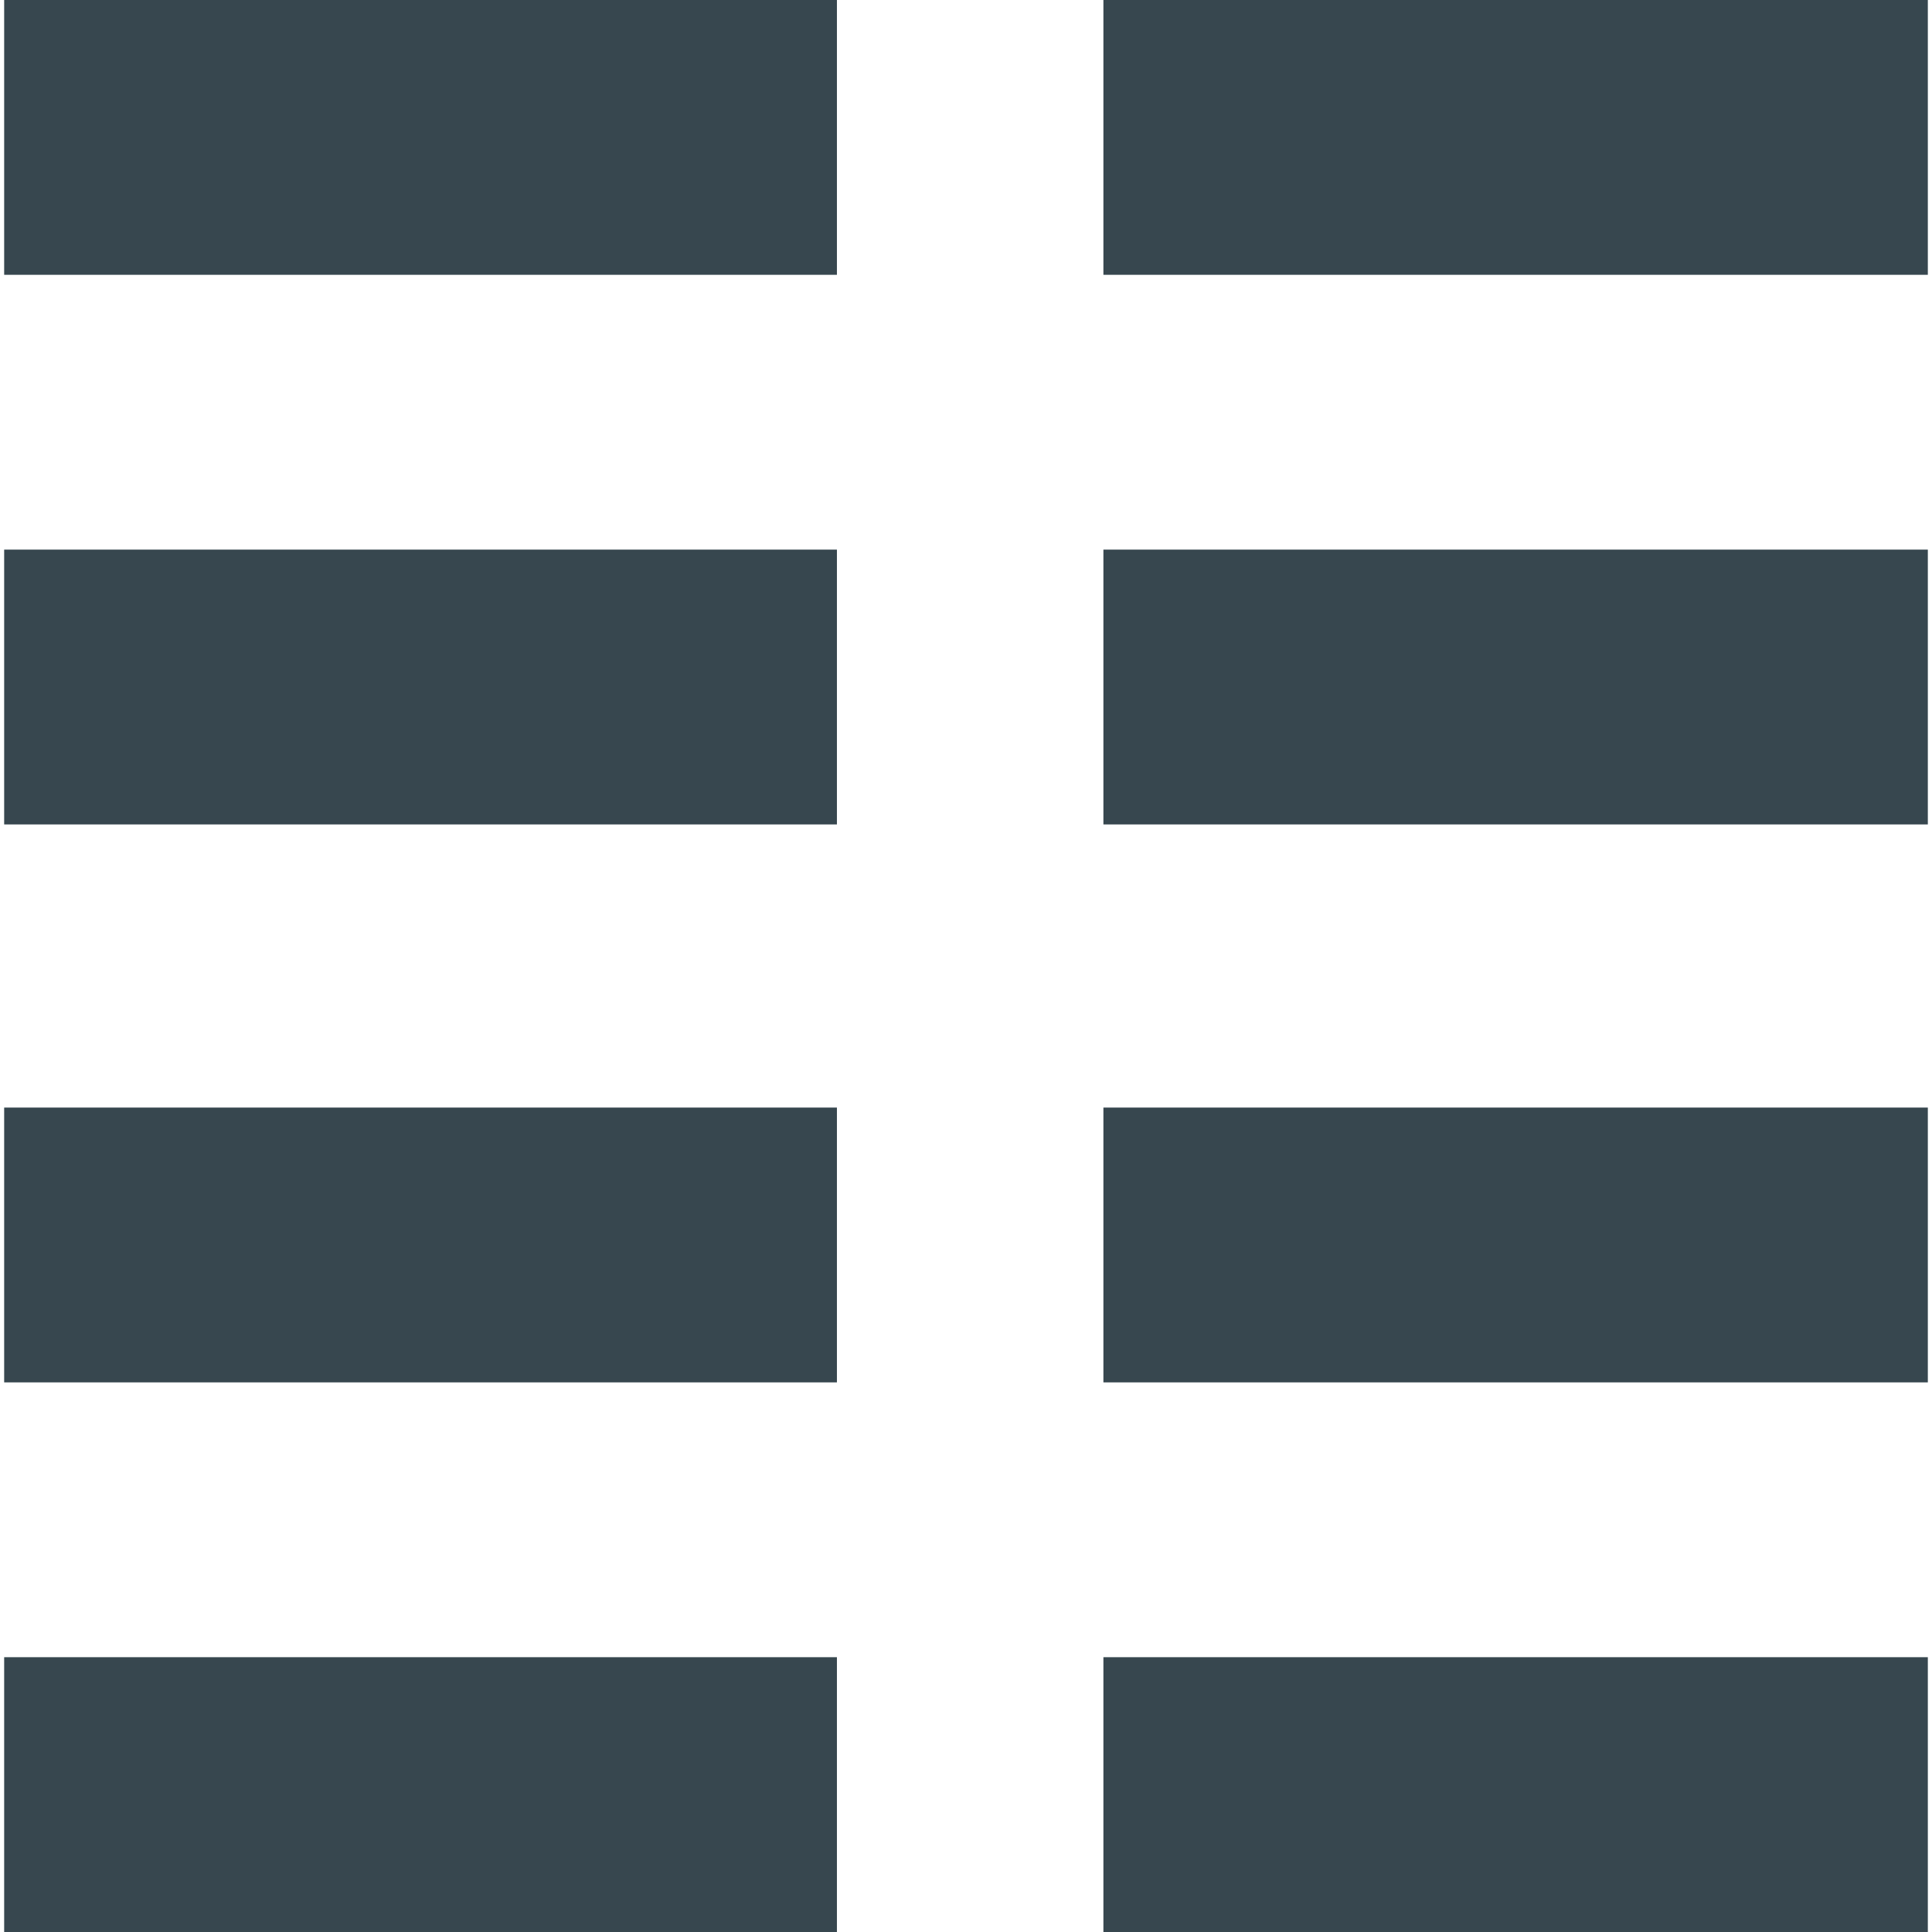
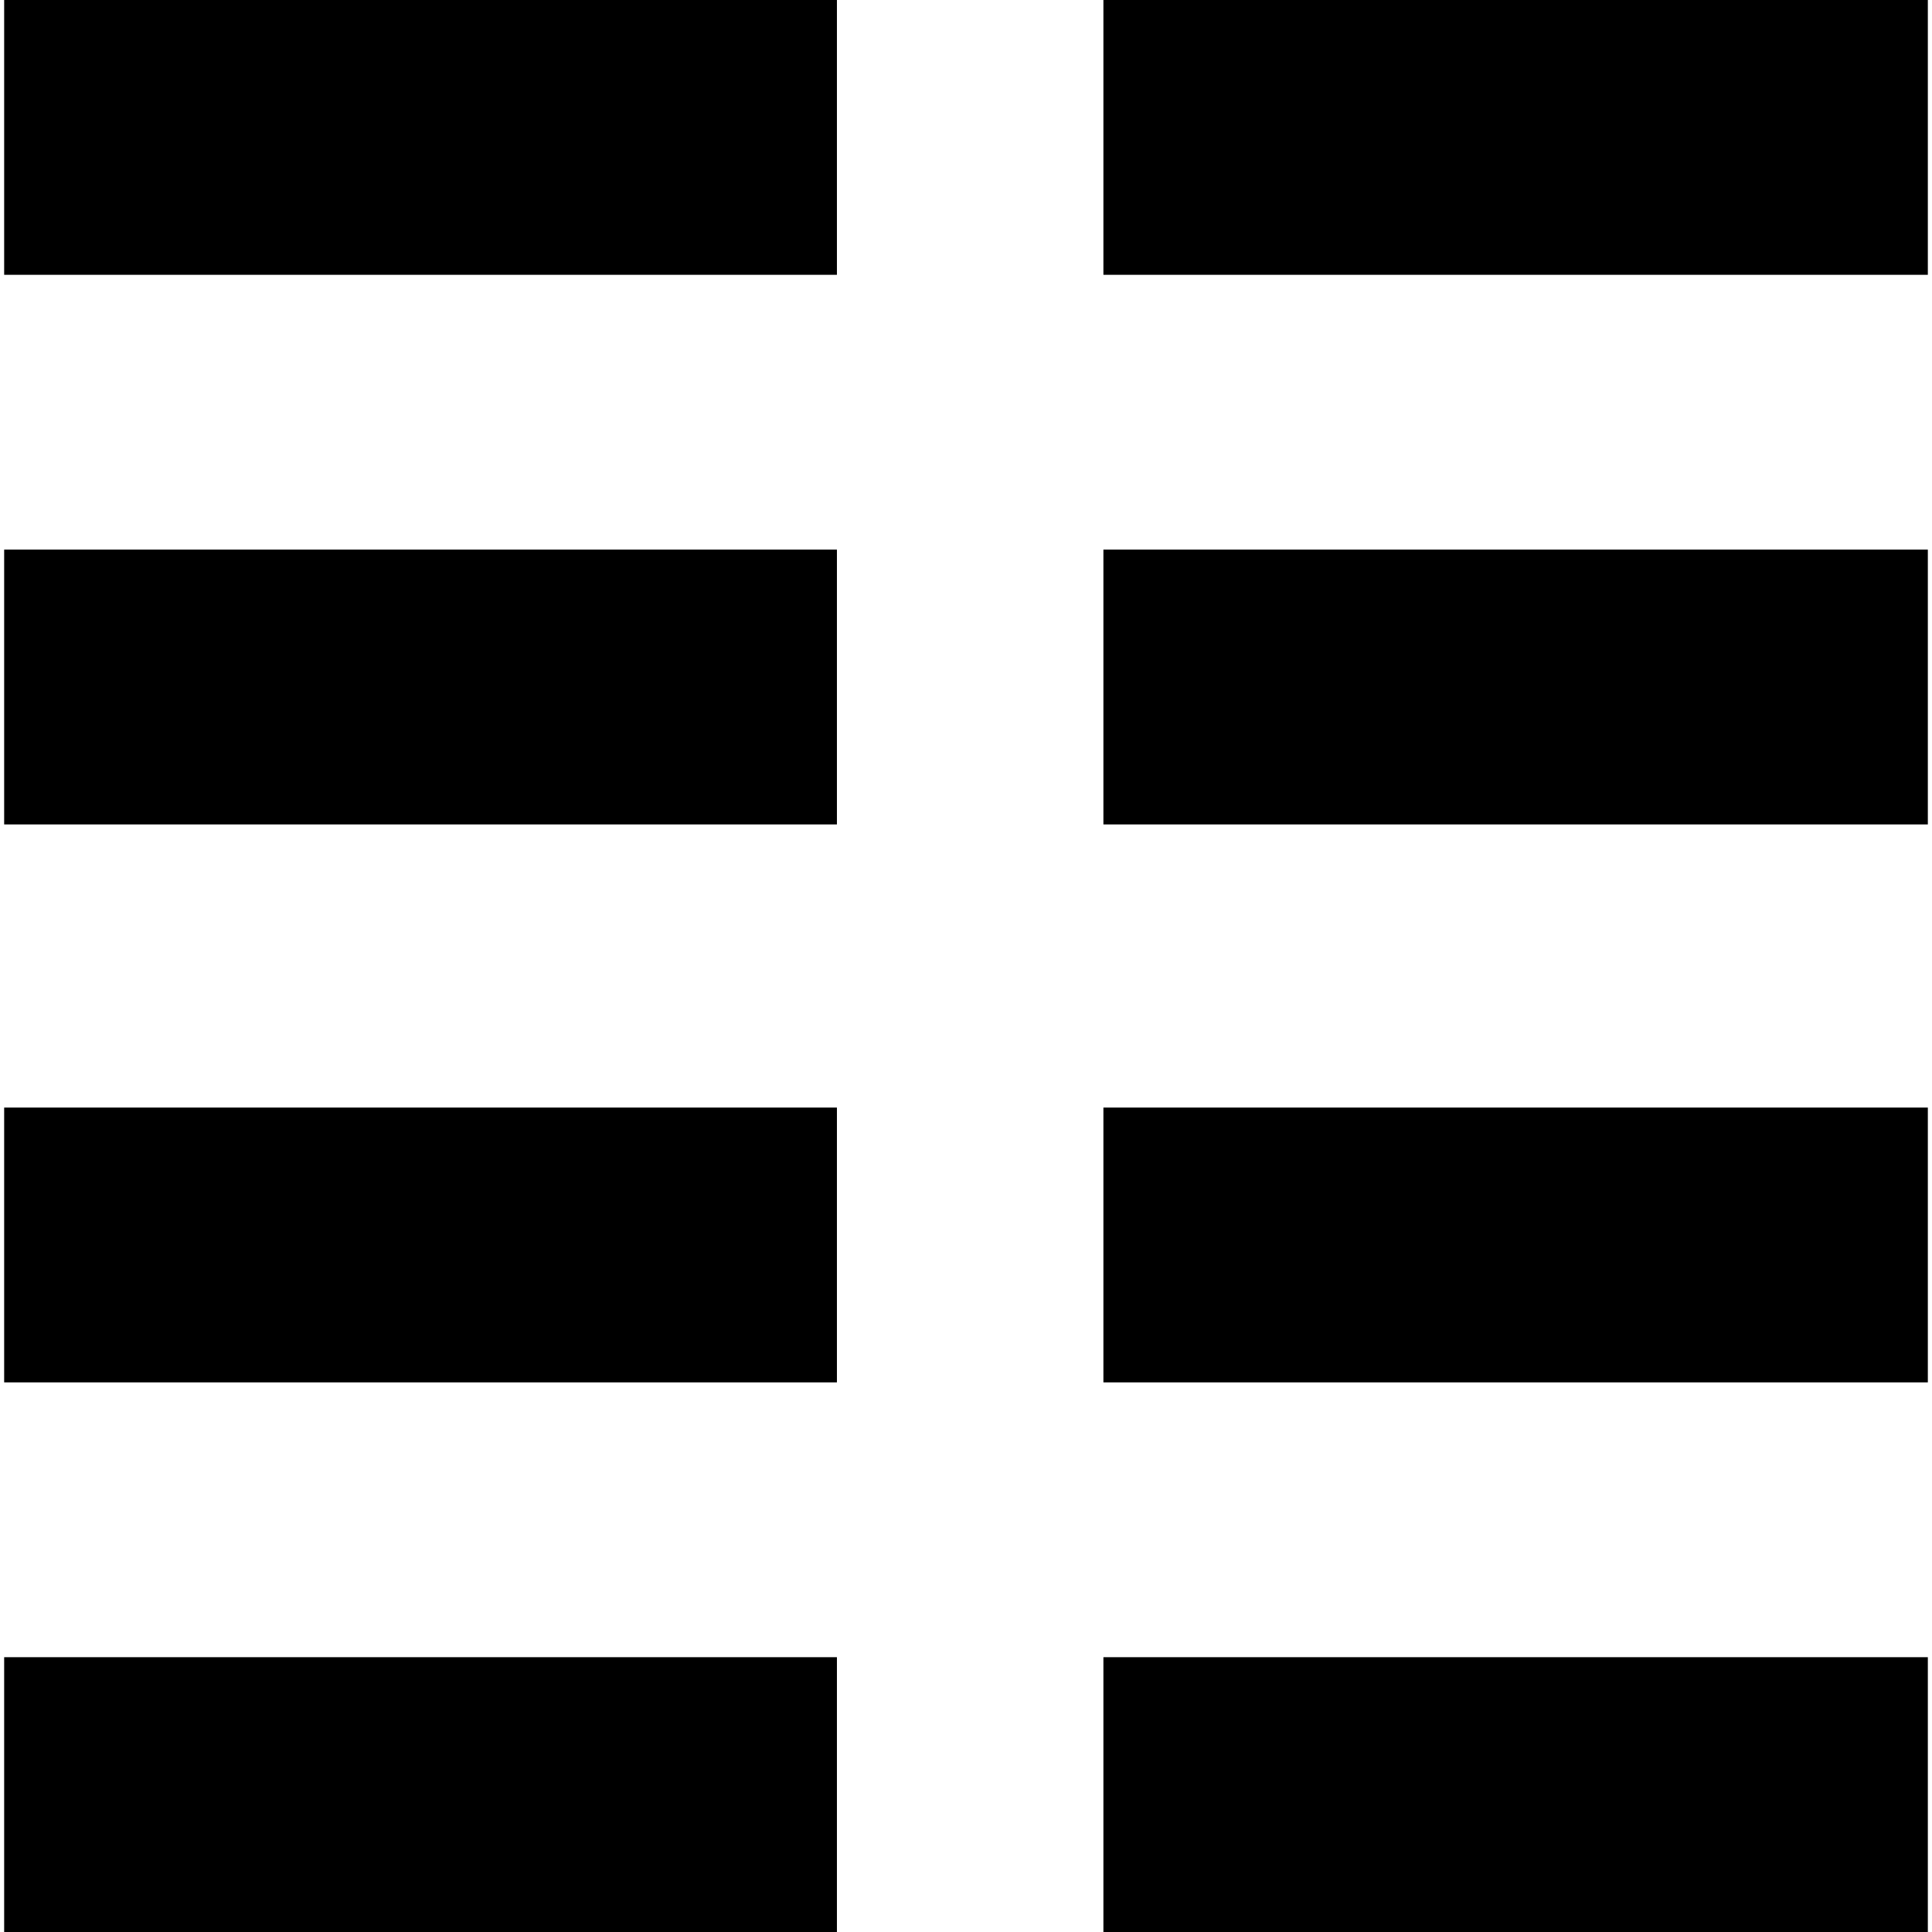
- <svg xmlns="http://www.w3.org/2000/svg" version="1.1" viewBox="0 0 232 232" enable-background="new 0 0 232 232" width="512px" height="512px">
+ <svg xmlns="http://www.w3.org/2000/svg" version="1.1" viewBox="0 0 232 232" enable-background="new 0 0 232 232">
  <g>
-     <rect width="100" x="0.5" y="199" height="33" fill="#37474f" />
-     <rect width="100" x="0.5" y="133" height="33" fill="#37474f" />
-     <rect width="100" x="0.5" y="66" height="33" fill="#37474f" />
-     <rect width="100" x="0.5" height="33" fill="#37474f" />
-     <rect width="99" x="132.5" y="199" height="33" fill="#37474f" />
-     <rect width="99" x="132.5" y="133" height="33" fill="#37474f" />
-     <rect width="99" x="132.5" y="66" height="33" fill="#37474f" />
-     <rect width="99" x="132.5" height="33" fill="#37474f" />
+     <rect width="100" x="0.5" y="199" height="33" />
+     <rect width="100" x="0.5" y="133" height="33" />
+     <rect width="100" x="0.5" y="66" height="33" />
+     <rect width="100" x="0.5" height="33" />
+     <rect width="99" x="132.5" y="199" height="33" />
+     <rect width="99" x="132.5" y="133" height="33" />
+     <rect width="99" x="132.5" y="66" height="33" />
+     <rect width="99" x="132.5" height="33" />
  </g>
</svg>
